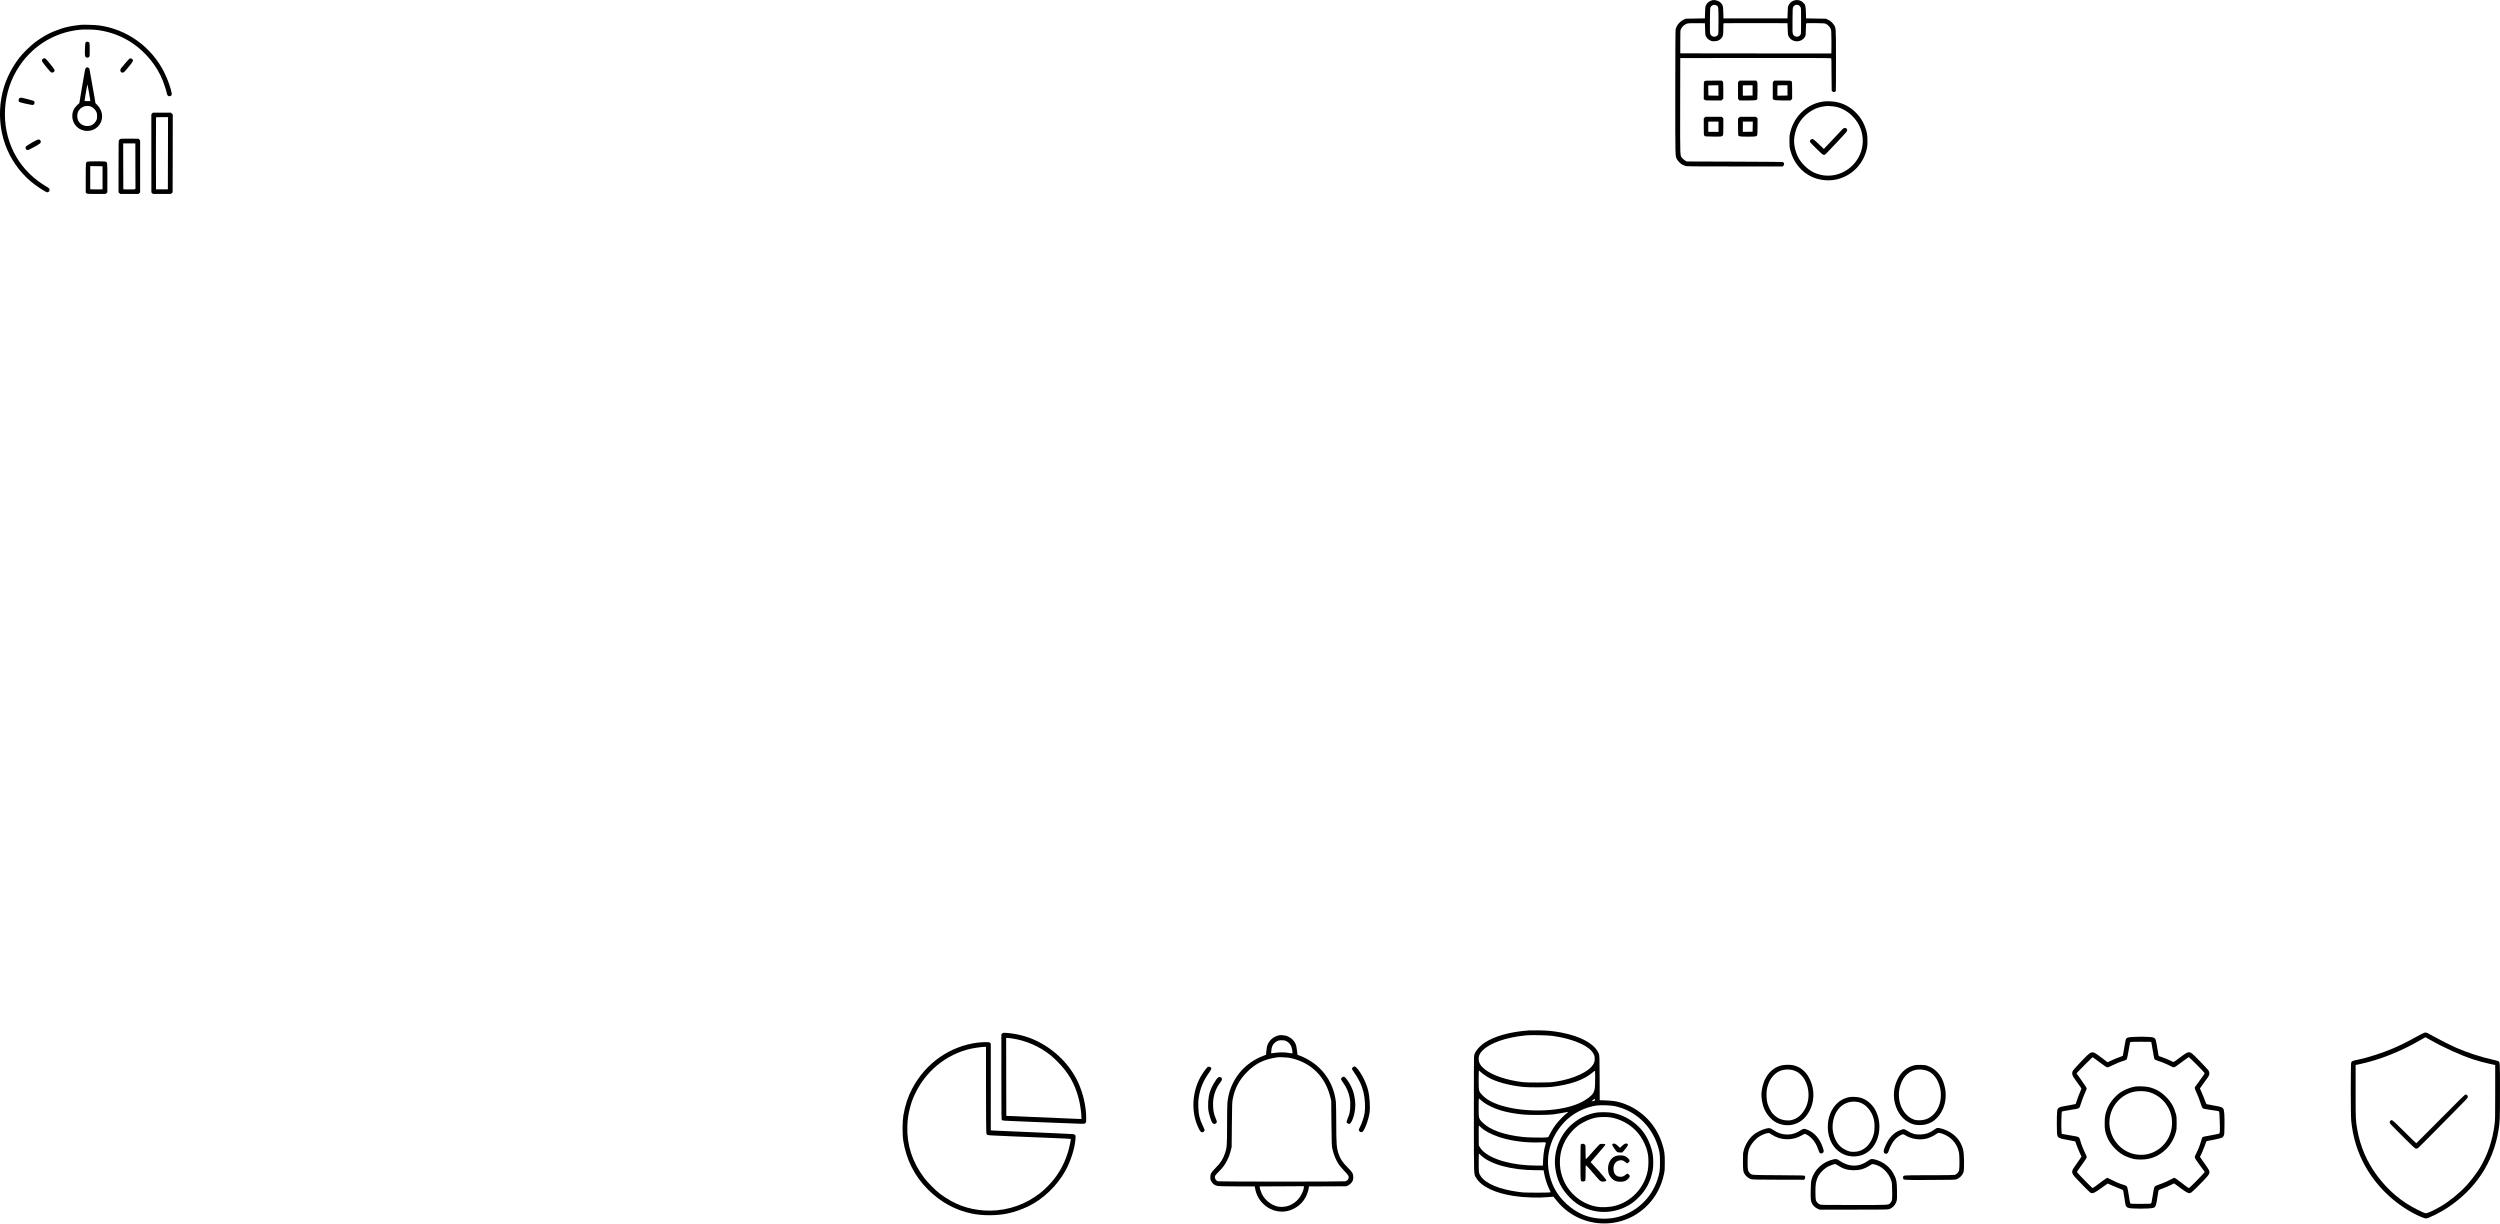
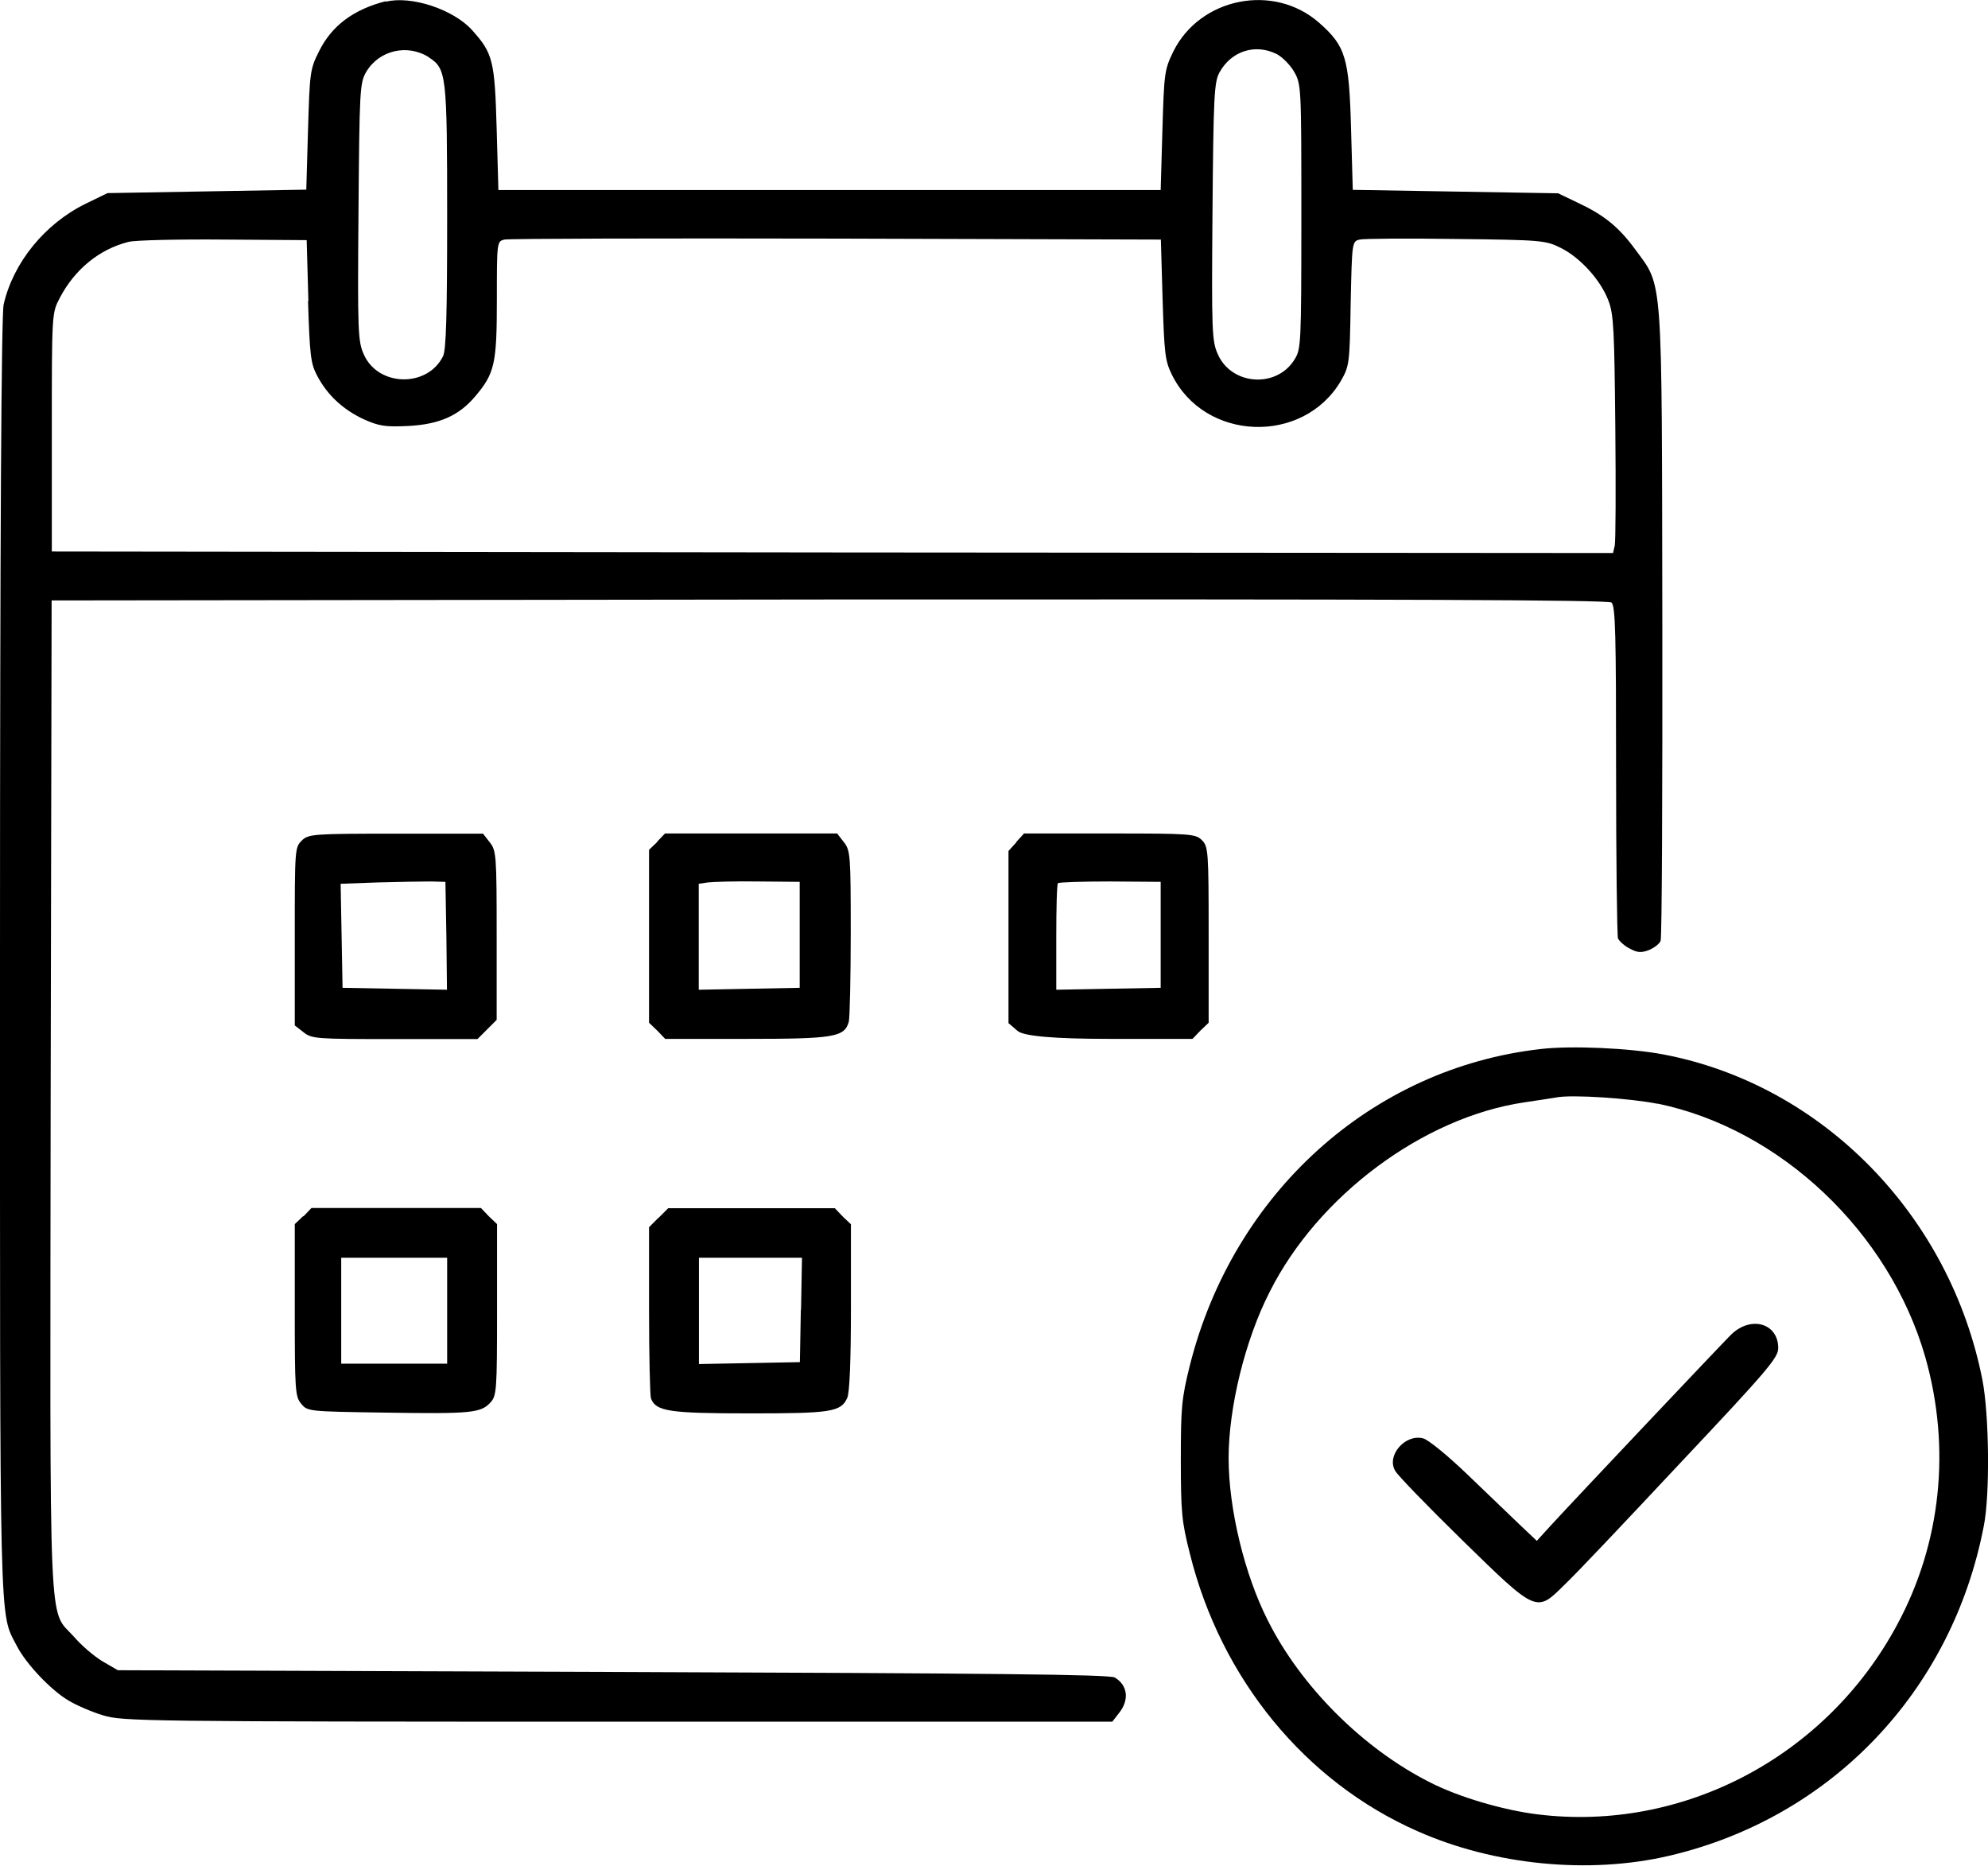
- <svg xmlns="http://www.w3.org/2000/svg" id="Vrstva_1" version="1.1" viewBox="0 0 1347.42 659.41">
-   <g>
-     <path d="M43.71,13.37c-4.45.47-7.56,1.05-10.44,1.98-5.57,1.81-9.68,3.93-14.48,7.52-2.38,1.78-6.52,5.87-8.3,8.16-5.11,6.64-8.42,13.99-9.75,21.74-3,17.39,3.09,34.4,16.22,45.34,2.73,2.26,7.78,5.56,8.56,5.56.16,0,.48-.17.74-.36.4-.31.47-.48.41-1.09-.05-.69-.09-.72-1.35-1.47-6.97-4.05-12.47-9.42-16.37-15.94-8.38-14.04-8.42-32.3-.09-46.65,7.37-12.7,20.01-20.82,34.4-22.15,2.59-.24,7.66-.1,10.06.28,6.71,1.05,12.59,3.31,18.06,6.99,7.19,4.83,13.2,12.22,16.37,20.19.83,2.12,1.95,5.66,2.19,6.95.22,1.31,1.29,1.86,2.21,1.14.45-.35.48-.47.4-1.17-.29-2.33-2.04-7.33-3.92-11.15-6.83-13.89-20.19-23.55-35.37-25.55-1.92-.24-8.18-.45-9.58-.31Z" />
-     <path d="M46.27,22.74c-.31.31-.36.62-.48,3.42-.12,3.36-.05,4.19.45,4.64.47.41,1.29.38,1.76-.09.36-.36.38-.5.36-3.69,0-1.83-.05-3.52-.12-3.76-.21-.79-1.35-1.09-1.97-.52Z" />
-     <path d="M23.3,31.56c-.48.21-.79.88-.66,1.41.09.36,2.97,4.04,4.35,5.52.72.79,1.41.88,2.05.22.78-.76.66-1-2.38-4.71-2.21-2.69-2.4-2.83-3.36-2.45Z" />
-     <path d="M69.63,31.73c-.43.35-3.5,3.88-4.38,5.07-.78,1.02-.31,2.35.79,2.35.66,0,.85-.17,3.14-2.93,2.61-3.09,2.86-3.66,2.09-4.38-.53-.47-1.14-.5-1.64-.1Z" />
-     <path d="M46.32,36.6c-.43.38-.53.88-2,9.7l-1.57,9.3-1.16,1.07c-1.79,1.67-2.62,3.54-2.62,5.95.02,4.49,3.54,7.94,8.13,7.94,4.43-.02,7.92-3.47,7.92-7.85,0-2.21-.95-4.45-2.55-6.06l-1.02-1.02-.55-3.36c-.74-4.43-2.59-14.84-2.71-15.23-.09-.28-.9-.81-1.26-.81-.09,0-.36.17-.6.38ZM47.96,49.86c.38,2.23.71,4.18.72,4.37.03.29-.09.31-1.52.29-.85-.02-1.57-.07-1.6-.09-.05-.05,1.31-8.14,1.45-8.54.03-.14.12-.21.17-.16s.4,1.92.78,4.12ZM48.85,57.37c1.1.38,2.42,1.59,3,2.79.41.85.48,1.19.48,2.45s-.07,1.59-.48,2.38c-1.09,2.07-2.83,3.05-5.14,2.93-2.1-.12-3.85-1.29-4.66-3.14-.53-1.19-.55-3.28-.03-4.43,1.17-2.61,4.14-3.9,6.83-2.98Z" />
-     <path d="M10.67,52.83c-.79.4-.91,1.79-.17,2.19.48.26,6.28,1.55,6.95,1.55.35,0,.71-.12.86-.31.4-.43.38-1.47-.02-1.83-.24-.21-6.64-1.85-7.14-1.83-.03,0-.24.1-.48.22Z" />
-     <path d="M82.01,61.15l-.43.41-.02,4.02c0,4.07,0,6.19.02,26.67v11.44l.43.41.41.43h9.66l.48-.41.48-.41.05-21,.03-20.98-.5-.52-.5-.5h-9.71l-.41.43ZM90.52,82.58l-.05,19.46h-6.38l-.05-19.24c-.02-10.58,0-19.34.05-19.46.05-.16.88-.21,3.28-.21h3.19l-.03,19.44Z" />
-     <path d="M64.93,74.85c-.19.09-.5.33-.69.53-.33.38-.35.64-.35,14.35v13.97l.48.41.48.41h9.83l.41-.43.43-.41v-27.95l-.41-.48-.41-.48-4.73-.03c-2.59-.02-4.87.03-5.06.1ZM72.97,88.87c.02,6.38.03,11.9.05,12.27.03.35-.05.72-.16.81-.14.12-1.4.16-3.3.14l-3.09-.05-.05-12.39-.03-12.37h6.56l.02,11.59Z" />
-     <path d="M17.23,76.86c-1.57.9-2.98,1.79-3.14,1.98-.69.81-.14,2.05.9,2.05.52,0,5.95-2.97,6.59-3.59.5-.5.55-1.12.14-1.64-.64-.81-1.26-.66-4.49,1.19Z" />
-     <path d="M46.99,87.15c-.78.45-.76.36-.78,8.71v7.97l.45.35c.45.35.67.36,5.35.36h4.88l.48-.41.48-.41.02-7.66c.02-8.26-.02-8.61-.88-8.94-.66-.24-9.56-.22-10.01.03ZM55.27,95.83v6.21l-2.93.05c-1.6.02-3.11,0-3.31-.05l-.4-.09v-12.42l3.33.03,3.31.05v6.21Z" />
-   </g>
-   <g>
-     <path d="M923.03.08c-1.69.43-2.83,1.28-3.49,2.62-.47.93-.48,1.12-.57,4.09l-.09,3.11-5.18.09-5.18.09-1.17.57c-2.1,1.04-3.74,3.05-4.24,5.23-.12.5-.19,12.2-.19,33.97,0,35.87-.05,34.11.88,35.92.48.93,1.78,2.31,2.71,2.85.4.24,1.21.59,1.78.76,1,.31,2.07.33,26.81.33h25.78l.35-.45c.55-.69.45-1.45-.22-1.85-.28-.16-6.28-.22-26.16-.29l-25.79-.09-.81-.47c-.43-.26-1.1-.83-1.48-1.28-1.35-1.5-1.24.62-1.21-28.19l.05-25.79,40.53-.05c29.81-.02,40.58.02,40.75.16.21.16.24,1.76.24,8.7,0,4.69.05,8.64.1,8.8.07.14.35.4.62.53.41.22.6.22,1,.07.28-.12.55-.33.6-.48.07-.17.1-7.63.09-16.58-.03-18.44.05-17.44-1.43-19.46-.86-1.17-1.64-1.79-3.02-2.43l-.98-.47-5.35-.09-5.35-.09-.09-3.19c-.1-3.69-.28-4.3-1.67-5.52-2.36-2.07-6.19-1.31-7.59,1.5-.47.97-.48,1.14-.57,4.11l-.09,3.11h-34.51l-.09-3.19c-.1-3.54-.19-3.93-1.28-5.14-.98-1.09-3.19-1.81-4.5-1.48ZM925.27,3.01c.91.6.95.85.95,8.3,0,5.11-.05,6.97-.22,7.28-.83,1.64-3.38,1.57-4.12-.1-.31-.69-.33-1.16-.28-7.42.05-6.37.07-6.73.4-7.3.67-1.14,2.16-1.48,3.28-.76ZM969.42,2.82c.31.16.72.57.93.93.38.66.38.81.38,7.54s-.02,6.9-.35,7.45c-.93,1.52-3.28,1.36-4-.26-.31-.69-.33-1.16-.28-7.42.05-6.06.09-6.75.36-7.26.6-1.1,1.83-1.52,2.95-.98ZM918.97,15.68c.09,2.85.14,3.28.47,3.9.53,1.02,1.36,1.78,2.43,2.28.81.36,1.12.41,2.35.35,1.6-.09,2.61-.53,3.47-1.55,1-1.19,1.12-1.67,1.12-5,0-3.04,0-3.07.4-3.16.21-.05,7.99-.07,17.29-.05l16.91.05.09,3.11c.09,2.79.12,3.19.48,3.92,1.71,3.49,6.83,3.67,8.8.35.45-.79.47-.88.52-4.05.07-3.21.07-3.23.47-3.33.22-.05,2.48-.07,5.04-.03,4.43.05,4.66.07,5.45.47,1,.5,2.07,1.67,2.47,2.74.28.71.31,1.57.36,6.59.03,3.17.02,5.95-.03,6.18l-.09.38-40.68-.03-40.67-.05v-6.21c0-6.19,0-6.21.41-6.99.78-1.5,2.07-2.55,3.59-2.93.36-.09,2.61-.14,4.97-.12l4.31.03.09,3.19Z" />
-     <path d="M918.66,43.8c-.38.35-.38.45-.38,5v4.64l.45.35c.43.35.67.36,4.76.36h4.31l.5-.5.5-.5v-4.4c0-4.18-.02-4.42-.36-4.85l-.35-.45h-4.54c-4.31,0-4.54.02-4.9.35ZM926.18,48.77l.03,2.81-2.71-.05-2.73-.05-.05-2.71-.05-2.71,1.95-.07c1.07-.03,2.29-.05,2.73-.05l.78.02.05,2.81Z" />
-     <path d="M937.17,43.88l-.43.41v9.01l.43.41.41.43h4.24c4.57,0,5.11-.09,5.33-.9.05-.22.1-2.31.1-4.64,0-4.04-.02-4.28-.36-4.71l-.35-.45h-8.97l-.41.43ZM944.59,48.72v2.76l-2.62.05-2.64.05v-5.52l.48-.07c.26-.03,1.43-.07,2.62-.05l2.16.02v2.76Z" />
-     <path d="M955.88,43.9l-.41.45v8.97l.48.41q.48.41,4.8.41h4.31l.41-.43.43-.41v-4.59c0-4.35-.02-4.59-.35-4.92s-.57-.35-4.8-.35h-4.47l-.41.45ZM963.4,48.72v2.76l-2.71.05-2.73.05v-2.74c0-1.5.03-2.78.09-2.81.03-.05,1.26-.09,2.71-.09l2.64.02v2.76Z" />
-     <path d="M983.19,54.67c-8.8,1-16.01,7.51-18.27,16.48-.43,1.73-.47,2.19-.47,4.92s.05,3.23.47,4.88c1.62,6.54,6.02,11.89,11.85,14.46,4,1.78,8.95,2.26,13.11,1.29,8.45-1.97,14.75-8.56,16.41-17.18.33-1.64.28-5.81-.07-7.61-1.69-8.59-8.35-15.39-16.63-16.96-1.74-.33-4.8-.47-6.4-.28ZM989.28,57.51c6.4,1.31,12.09,6.69,13.96,13.2,1.35,4.74.83,9.71-1.47,13.96-3.69,6.87-11.16,10.8-18.72,9.87-1.81-.22-4.14-.91-5.62-1.67-3.49-1.76-6.73-5-8.45-8.44-1.21-2.38-2.04-5.81-2.04-8.45s.86-6.16,2.14-8.66c2.52-5.02,8.01-9.09,13.25-9.87.69-.1,1.45-.22,1.69-.26.81-.16,3.88.05,5.26.33Z" />
-     <path d="M993.13,69.54c-.57.57-8.09,8.52-9.42,9.97l-.71.78-.91-.86c-.5-.48-1.73-1.66-2.73-2.62s-2.04-1.81-2.29-1.86c-.93-.24-1.92.9-1.45,1.69.1.21,1.69,1.85,3.5,3.62,3.9,3.81,3.85,3.78,5.33,2.31.52-.48,3.23-3.35,6.02-6.33,4.55-4.83,5.11-5.49,5.11-5.99,0-1.29-1.41-1.71-2.45-.71Z" />
-     <path d="M918.71,63.38l-.43.41v4.47c0,4.16.02,4.52.33,4.88.33.41.36.41,4.37.47,4.47.07,4.99.02,5.49-.52.33-.36.35-.62.35-4.83v-4.47l-.43-.41-.41-.43h-8.83l-.41.43ZM926.22,68.3v2.76h-5.52v-5.52h5.52v2.76Z" />
-     <path d="M937.24,63.45l-.5.5v4.31c0,2.38.05,4.45.1,4.61.26.67.91.78,5.14.78s4.76-.07,5.09-.81c.12-.26.19-1.93.19-4.73v-4.31l-.43-.41-.41-.43h-8.68l-.5.5ZM944.65,68.25l-.05,2.73-2.62.05-2.64.05v-5.54h5.37l-.05,2.71Z" />
-   </g>
-   <g>
-     <path d="M823.96,555.36c-10.27.79-18.36,3.04-23.71,6.57-2.86,1.9-5.12,4.59-5.71,6.76-.16.59-.19,8.49-.17,31.95.02,34.76-.09,31.95,1.24,34.21,2.74,4.66,10.14,8.21,20.32,9.75,5.64.85,13.08,1.1,18.37.62,1.52-.14,2.81-.26,2.88-.26s.6.64,1.21,1.41c12.22,16.1,35.89,17.49,49.83,2.97,4.43-4.62,7.33-10.27,8.68-16.89.33-1.67.38-2.42.38-6.12-.02-4.55-.19-5.83-1.24-9.32-2.83-9.42-9.26-16.91-17.99-21.03-4.14-1.93-7.66-2.76-12.54-2.9l-3.31-.1-.05-12.01c-.05-11.87-.07-12.03-.43-12.99-1.98-5.21-9.66-9.52-20.53-11.53-4.09-.76-7.26-1.05-11.87-1.12-2.47-.02-4.87-.02-5.35.02ZM836.12,558.25c6.45.81,12.09,2.38,16.74,4.66,3,1.48,5.14,3.33,6.09,5.26.48.98.55,1.31.55,2.52,0,1.14-.09,1.55-.47,2.38-2.05,4.38-10.75,8.49-21.19,10.01-2.17.31-3.35.36-8.97.36-4.31.02-7.07-.05-8.28-.21-8.64-1.07-16.32-3.67-20.39-6.95-2.24-1.79-3.24-3.52-3.24-5.59,0-1.67.5-2.81,1.88-4.28,3.99-4.24,12.89-7.38,23.83-8.4,2.45-.22,10.92-.07,13.46.24ZM797.66,577.44c.59.64,2.9,2.35,4.09,3.05,4.33,2.54,11.46,4.52,19.19,5.33,2.9.31,12.35.29,15.1,0,10.18-1.16,17.62-3.74,22.29-7.76.67-.6,1.28-1.02,1.33-.93.14.22.09,7.21-.07,8.94-.21,2.38-1.07,3.81-3.28,5.49-4.37,3.33-10.37,5.42-18.27,6.4-7.33.9-15.79.66-22.71-.62-7.99-1.48-13.41-3.85-16.53-7.23-1.81-1.95-1.85-2.12-1.85-8.11,0-2.76.07-5,.14-5,.09,0,.33.21.57.45ZM798.16,592.93c1.26,1.16,2.69,2.1,5,3.28,4.55,2.33,10.54,3.81,18.17,4.52,3.33.31,13.11.24,15.82-.1,1.5-.19,6.85-1.12,7.56-1.31.6-.17.45.17-.36.76-1.04.74-3.93,3.66-5.18,5.21-1.4,1.74-2.79,3.88-3.83,5.9l-.86,1.67-.78.14c-1.52.24-9.96.12-12.77-.19-10.42-1.14-17.79-3.76-21.84-7.78-2.12-2.09-2.14-2.19-2.14-8.2,0-2.66.05-4.83.1-4.83.07,0,.55.41,1.1.93ZM859.59,592.67c0,.6-.07.66-1.05.81l-.76.1.78-.71c.43-.38.83-.69.91-.71.07,0,.12.22.12.5ZM870.2,596.14c10.87,2.29,19.58,10.2,23.12,20.95,1.21,3.64,1.38,4.88,1.36,9.42,0,4.4-.22,5.83-1.45,9.52-3.16,9.49-10.89,16.91-20.53,19.69-5.54,1.6-12.13,1.48-17.53-.31-7.87-2.61-15.01-9.2-18.27-16.8-5-11.73-2.69-24.33,6.21-33.8,4.45-4.74,11.27-8.21,17.6-8.99,2.28-.28,7.47-.1,9.49.33ZM797.99,607.44c1.88,1.92,5.75,3.99,10.09,5.42,6.4,2.1,14.18,3.12,21.7,2.86,3.9-.12,3.62-.28,3.05,1.62-.59,1.97-1.04,5.14-1.16,8.07l-.1,2.81h-3.23c-12.82,0-24.36-3.16-29.26-8.02-.59-.57-1.28-1.47-1.55-1.98l-.5-.95-.05-5.31c-.03-2.92.02-5.3.09-5.3.09,0,.5.35.91.78ZM798.1,622.63c5.12,4.93,16.41,8.01,29.68,8.07l4.18.03.28,1.64c.53,3.02,1.67,6.42,3.05,9.18l.5,1-.47.12c-.28.09-3.5.14-7.21.14-5.99,0-7.06-.05-9.63-.4-10.32-1.38-17.65-4.42-20.41-8.49-1.04-1.52-1.1-1.98-1.1-7.37,0-2.69.03-4.88.07-4.88s.52.43,1.07.95Z" />
-     <path d="M860.71,599.61c-2.31.29-5.62,1.36-8.01,2.57-1.76.88-4.54,2.85-6.11,4.31-6.23,5.83-9.44,14.72-8.33,23.05.85,6.47,3.23,11.28,7.87,15.96,1.43,1.45,2.69,2.54,3.78,3.24,7.83,5.18,17.49,5.88,25.9,1.9,2.9-1.38,4.99-2.88,7.33-5.23,4.26-4.3,6.64-8.95,7.69-15.11.33-1.9.29-6.11-.09-8.28-.55-3.19-1.85-6.75-3.52-9.61-3.88-6.64-11.16-11.58-18.84-12.73-1.79-.28-5.75-.31-7.68-.07ZM868.28,602.27c4.12.72,8.42,2.76,11.8,5.61,4.11,3.47,7.28,9.13,8.16,14.58.31,1.98.28,6.02-.1,8.11-1.59,9.06-8.3,16.6-17.08,19.17-3.33.98-7.94,1.19-11.18.5-8.23-1.73-15.17-7.95-17.87-16.05-.91-2.76-1.28-4.97-1.28-7.94-.02-6.45,2.52-12.53,7.21-17.27,2.1-2.14,3.67-3.24,6.56-4.64,2.17-1.05,3.5-1.52,5.69-1.98,1.98-.41,5.97-.45,8.09-.09Z" />
-     <path d="M852.51,616.52c-.22.1-.48.26-.55.38s-.14,4.43-.14,9.61c0,10.3-.03,10.02,1,10.27.53.1,1.41-.16,1.62-.48.07-.12.14-2.02.14-4.23,0-3.16.05-4,.22-4,.12,0,1.28,1.22,2.57,2.71,5.19,6.02,5.06,5.88,5.92,6,1.16.19,2.4-.09,2.47-.53.05-.38-2.67-3.66-6.4-7.69l-2.04-2.21.48-.59c.26-.31,1.92-2.23,3.67-4.24,3.64-4.18,3.97-4.62,3.61-4.85-.28-.17-2.4-.21-2.79-.05-.16.05-1.88,1.92-3.85,4.14s-3.64,4.04-3.73,4.04c-.07,0-.14-1.69-.14-3.76,0-3.69,0-3.78-.38-4.12-.5-.45-1.14-.59-1.69-.38Z" />
-     <path d="M869.21,616.52c-.48.28-.36.69.6,2.09,1.76,2.54,1.66,2.45,3.14,2.52l1.31.07.81-.85c.45-.47,1.19-1.4,1.66-2.09.83-1.21.85-1.24.53-1.59-.66-.72-1.74-.38-3.11,1.02-.47.48-.93.88-1.04.88s-.57-.4-1.04-.88c-1.26-1.29-2.1-1.64-2.88-1.17Z" />
-     <path d="M870.83,623.04c-2.69.93-4.37,3.97-4.12,7.51.12,2.05.64,3.23,1.92,4.52,1.36,1.36,2.52,1.83,4.59,1.85,2.02.03,3.09-.35,4.26-1.54,1.09-1.07,1.17-1.57.41-2.33-.28-.28-.62-.5-.78-.5-.14,0-.6.31-1.04.67-.98.85-1.76,1.1-3.05,1.02-1.97-.14-3.23-1.59-3.38-3.88-.21-2.76,1.19-4.73,3.55-5,1.09-.12,1.92.17,2.88,1,.43.36.85.67.91.67.29,0,1.09-.74,1.24-1.17.14-.35.09-.53-.21-.97-.5-.72-1.66-1.59-2.57-1.92-1.04-.36-3.47-.33-4.62.07Z" />
-   </g>
-   <g>
-     <path d="M1302.47,558.72c-4.47,2.5-8.54,4.54-12.51,6.25-5.88,2.52-13.75,5.06-19.15,6.18-2.67.53-3.19.74-3.57,1.4-.33.57-.33,28.42,0,31.61.88,8.71,3.3,16.63,7.23,23.81,6.02,11.01,15.44,20.24,26.67,26.14,2.45,1.29,5.62,2.61,6.33,2.61,1.35,0,7.78-3.21,11.8-5.88,15.04-10.02,24.38-24.14,27.28-41.25.81-4.87.86-6.02.86-21.62s.02-15.55-.93-16.05c-.26-.12-1.73-.52-3.26-.86-6.12-1.36-13.65-3.83-19.36-6.33-3.02-1.33-9.11-4.4-12.22-6.16-1.54-.88-3.05-1.69-3.38-1.83-1.19-.5-1.52-.38-5.8,2ZM1309.86,560.5c7.18,4.11,16.55,8.33,23.24,10.51,3.04.98,5.83,1.73,9.14,2.45l2.59.55v14.65c0,13.13-.03,14.91-.31,17.15-1.12,8.89-3.71,16.55-7.97,23.65-1.55,2.57-4.87,6.94-7.11,9.39-3.85,4.18-9.35,8.66-14.03,11.39-4.04,2.36-7.3,3.8-8.25,3.64-.35-.05-2.17-.86-4.07-1.81-8.71-4.31-15.86-10.32-21.89-18.43-5.54-7.4-9.14-15.82-10.71-24.9-.88-5.14-.88-5.23-.88-20.43v-14.3l2.62-.57c10.32-2.21,22.05-6.88,32.14-12.8,1.47-.86,2.74-1.57,2.81-1.57.09-.02,1.29.64,2.67,1.43Z" />
-     <path d="M1315.43,603.04c-7.14,7.21-13.04,13.11-13.1,13.11-.16,0-3.21-2.97-8.59-8.3-4.43-4.38-4.66-4.54-5.42-3.78-.21.21-.35.57-.35.91,0,.5.57,1.12,6.18,6.69,7.52,7.47,7.44,7.4,8.28,7.4.62.02.85-.19,5.87-5.3,2.88-2.93,8.06-8.14,11.49-11.61,10.21-10.32,10.28-10.39,10.28-11.01,0-.69-.53-1.24-1.17-1.24-.41,0-2.38,1.9-13.47,13.11Z" />
-   </g>
-   <g>
-     <path d="M1149.87,558.88c-3.23.12-3.83.38-4.24,1.76-.09.31-.43,2.19-.76,4.19-.33,1.98-.64,3.78-.69,3.99-.05.28-.45.47-1.73.9-.91.31-2.76,1.05-4.11,1.67l-2.43,1.12-3-2.28c-1.64-1.24-3.35-2.45-3.78-2.67-1.5-.76-2.42-.47-4.31,1.36-2.5,2.4-7.32,7.63-7.66,8.26-.47.93-.41,1.97.16,3,.26.47,1.4,2.09,2.5,3.61,1.1,1.5,2.02,2.81,2.02,2.93,0,.1-.38,1.05-.85,2.09-.47,1.05-1.14,2.83-1.5,3.97-.35,1.14-.69,2.14-.76,2.21s-1.71.41-3.64.74c-4.38.74-5.12.95-5.75,1.6-.45.47-.52.69-.64,2.04-.19,2.12-.17,10.4.02,11.87.26,2.04.78,2.29,6.4,3.28,1.81.31,3.31.6,3.36.66s.4.98.76,2.09c.38,1.09,1.12,2.92,1.66,4.05l.97,2.05-1.26,1.85c-.71,1-1.81,2.61-2.47,3.55-1.93,2.81-1.85,3.43,1.04,6.54,2.69,2.93,7.04,7.26,7.52,7.52,1.19.62,2.31.12,6.33-2.85,1.55-1.16,2.86-2.09,2.95-2.09.07,0,1,.41,2.09.93,1.09.5,2.86,1.24,3.95,1.64,1.09.41,2.07.83,2.19.93.1.12.43,1.9.74,3.99.29,2.07.62,3.97.71,4.23.22.59.64,1.02,1.26,1.35,1.16.6,11.49.64,13.6.05,1.35-.38,1.59-1.04,2.4-6.71.19-1.38.43-2.64.52-2.79s1-.59,2.09-.95c1.07-.36,2.92-1.14,4.07-1.71l2.14-1.05.88.62c.5.35,1.86,1.35,3.05,2.24,2.21,1.64,3.57,2.42,4.28,2.42.22,0,.67-.12.98-.28.6-.28,6.71-6.37,8.52-8.49,2.07-2.45,2.04-2.64-1.5-7.59l-2.24-3.16.91-1.93c.5-1.07,1.24-2.9,1.66-4.09.4-1.19.79-2.24.88-2.36.09-.1.71-.29,1.4-.4,2.78-.45,6.78-1.4,7.19-1.69.24-.17.59-.62.78-1,.31-.62.35-1.09.4-5.42.07-5.4-.12-8.18-.6-9.01-.53-.91-1.14-1.14-4.99-1.78-1.98-.35-3.76-.67-3.95-.76-.26-.1-.59-.78-1.19-2.45-.45-1.28-1.21-3.12-1.67-4.11s-.85-1.85-.85-1.92.95-1.4,2.1-2.95c2.45-3.31,2.67-3.66,2.92-4.52.21-.79,0-1.71-.62-2.54-.24-.31-2.23-2.45-4.43-4.71-4.07-4.21-4.78-4.78-5.92-4.78-.85,0-1.76.53-4.66,2.71-3.97,2.97-3.43,2.74-4.76,2.04-1.29-.69-4.61-2.04-5.94-2.43-1.02-.29-.97-.17-1.29-2.4-.5-3.43-1.12-6.52-1.4-6.99-.55-.9-1.19-1.09-4.04-1.22-2.86-.14-3.97-.14-7.76.02ZM1159.51,561.76c.1.4.9,4.99,1.22,7.09.12.9.36,1.79.5,2.02.21.31.74.55,2.04.95,2.04.64,4.85,1.81,6.63,2.78.67.36,1.47.67,1.74.67.4,0,1.35-.64,4.16-2.76,2.02-1.52,3.76-2.76,3.9-2.76.24,0,7.82,7.61,8.3,8.33.35.53.47.33-2.42,4.26-2.74,3.73-2.67,3.62-2.67,4.16,0,.24.47,1.41,1.02,2.59.57,1.17,1.4,3.26,1.83,4.64,1.02,3.11,1.22,3.55,1.79,3.78.24.1,1.54.35,2.86.53,4.02.57,5.47.83,5.66,1.02s.5,9.71.35,10.92c-.05.45-.19.9-.29.98s-1.74.43-3.64.78c-5.02.88-5.24.93-5.54,1.4-.14.21-.45,1.12-.69,2-.52,1.95-1.38,4.16-2.5,6.4-.47.93-.85,1.85-.85,2.04,0,.6.59,1.57,2.55,4.18,1.04,1.36,2.09,2.81,2.35,3.21l.45.71-.47.57c-1.22,1.48-7.73,8.07-7.97,8.07-.38,0-1.47-.78-4.74-3.36-1.52-1.19-2.92-2.16-3.11-2.16-.21,0-.79.24-1.31.52-2.19,1.22-4.54,2.26-6.56,2.93-1.19.4-2.33.88-2.54,1.07-.52.48-.67,1-1.17,4.19-.69,4.4-.79,4.9-1.09,5.12-.19.17-1.52.22-5.59.22-4.8,0-5.37-.03-5.56-.29-.12-.16-.47-2.02-.76-4.12-.33-2.21-.71-4.14-.88-4.57-.36-.79-.43-.83-3.38-1.73-.85-.26-2.85-1.14-4.43-1.93l-2.88-1.43-.57.28c-.31.14-2.04,1.4-3.83,2.76-1.79,1.38-3.38,2.5-3.54,2.5-.17,0-2-1.76-4.09-3.93-5-5.19-4.52-4.52-3.99-5.42.24-.41,1.36-2,2.5-3.55,1.14-1.54,2.17-3.07,2.28-3.4.19-.57.14-.72-.91-2.88s-2-4.68-2.62-6.9c-.4-1.47-.57-1.55-4.52-2.19-1.88-.29-3.85-.64-4.37-.76l-.95-.21-.14-1.64c-.21-2.47-.02-10.2.26-10.37.12-.07.72-.22,1.35-.31,6.73-1.09,7.32-1.21,7.75-1.54.48-.36.52-.45,1.54-3.67.38-1.21,1.17-3.19,1.74-4.43,1.05-2.26,1.05-2.28.79-2.9-.14-.33-1.38-2.21-2.78-4.14l-2.52-3.54.6-.72c.64-.78,7.82-7.94,8.02-8.02.07-.02,1.78,1.21,3.8,2.73,2.83,2.12,3.8,2.76,4.18,2.76.29,0,1.43-.47,2.57-1.02,2.24-1.14,4.43-2.04,6.37-2.59.85-.26,1.33-.5,1.5-.78.16-.22.5-1.74.78-3.4.71-4.09,1.02-5.68,1.14-5.87.05-.09,2.5-.16,5.68-.16,5.18,0,5.59.02,5.68.29Z" />
-     <path d="M1150.75,585.62c-2.43.4-5.49,1.57-7.69,3-2.92,1.9-6.06,5.69-7.25,8.75-1.21,3.11-1.43,4.4-1.45,7.92-.02,3.5.19,4.66,1.29,7.45,1.48,3.74,4.97,7.66,8.71,9.8,1.52.86,4.62,1.97,6.28,2.23.62.1,2.09.19,3.24.19,5.33,0,9.85-1.88,13.63-5.68,2.42-2.42,4.23-5.54,5.16-8.92.45-1.6.48-1.93.48-5.07s-.05-3.54-.4-4.83c-1.05-3.9-2.52-6.45-5.3-9.25-2.69-2.71-5.43-4.3-9.06-5.24-1.66-.43-5.87-.62-7.66-.35ZM1157.98,588.53c3.54.93,6.97,3.24,9.13,6.12,2.43,3.26,3.54,6.56,3.55,10.49.02,7.11-4.09,13.37-10.52,16.06-2.17.9-3.86,1.22-6.3,1.22-7.71-.02-14.44-5.4-16.41-13.16-1.92-7.49,1.45-15.32,8.23-19.15,1.45-.81,2.98-1.38,4.73-1.74,2.09-.45,5.59-.38,7.59.16Z" />
-   </g>
-   <g>
-     <path d="M540.16,557.03l-.45.45v22.96c0,21.81.02,22.96.31,23.26.28.28,1.07.35,7.8.6,4.12.17,10.02.41,13.11.55,6.5.29,19.29.78,21.88.83,1.76.03,1.79.03,2.21-.45.4-.47.41-.6.41-2.67,0-6.11-1.66-13.34-4.38-19.24-4.61-9.9-13.23-18.27-23.6-22.91-4.57-2.04-9.99-3.36-15.1-3.71-1.73-.12-1.76-.1-2.19.33ZM545.25,559.65c7.76,1.16,14.77,4.21,21.03,9.13.71.55,2.42,2.16,3.8,3.54,5.73,5.75,9.16,11.68,11.21,19.43.72,2.71,1.38,6.73,1.5,9.21l.1,2.14-3.09-.1c-2.95-.12-11.82-.5-25.09-1.07-3.36-.16-7.52-.33-9.23-.4l-3.11-.12-.05-21.01-.03-21h.64c.36,0,1.4.12,2.31.26Z" />
-     <path d="M527.05,561.91c-15.15,1.95-28.12,11.02-35.39,24.81-2.33,4.38-3.8,8.87-4.78,14.51-.52,3.04-.57,10.27-.09,13.37,1.64,10.42,6.09,19.29,13.32,26.48,6.94,6.9,14.72,11.16,23.81,13.03,5.52,1.14,12.91,1.14,18.67.02,3.5-.67,7.92-2.17,11.47-3.88,8.07-3.88,15.58-11.04,20.13-19.2,2.9-5.18,5.14-12.3,5.47-17.3.1-1.55.09-1.71-.24-2.04-.21-.21-.62-.4-.93-.45s-4.42-.26-9.11-.45-10.87-.47-13.72-.6-8.25-.36-11.99-.52c-3.74-.14-7.45-.31-8.23-.36l-1.43-.1v-46.74l-.43-.41c-.4-.41-.5-.43-2.54-.41-1.17.02-2.97.14-4,.26ZM531.43,587.12c0,13.34.07,23.21.17,23.6.09.38.28.78.43.88.4.29,1.38.36,13.37.85,5.83.24,13.44.55,16.91.69,10.99.45,14.75.62,14.82.71.16.14-.88,4.97-1.47,6.92-2.23,7.33-5.73,13.28-10.94,18.53-2.59,2.61-4.12,3.86-7.28,5.97-7.8,5.21-17.46,7.76-26.95,7.14-8.85-.59-16.32-3.38-23.71-8.9-2.5-1.85-6.83-6.21-8.76-8.8-6.37-8.52-9.32-17.67-8.99-27.78.12-3.55.47-6.07,1.33-9.49.81-3.28,1.59-5.37,3.19-8.63,6.37-13.01,18.94-22.24,32.87-24.14,2.76-.38,2.9-.4,4.02-.43l.98-.02v22.89Z" />
-   </g>
-   <g>
-     <path d="M689.64,557.94c-3.45.66-6.02,3.02-6.81,6.25-.12.53-.28,1.73-.35,2.64l-.12,1.67-1.05.38c-6.07,2.21-11.42,6.33-14.82,11.47-2.86,4.31-4.47,8.89-4.97,14.15-.09,1.05-.17,6.3-.17,11.8,0,10.9-.09,12.22-1.04,15.06-1.1,3.31-2.36,5.3-5.19,8.16-2.4,2.45-2.79,3.16-2.79,5-.02.91.09,1.38.36,1.92.85,1.64,2.02,2.52,3.74,2.79.59.1,5.06.17,10.44.19h9.4l.14.83c.64,3.62,2.07,6.35,4.62,8.76,4.42,4.18,10.52,5.19,15.94,2.61,4.59-2.17,7.59-6.26,8.45-11.53l.1-.64,10.04-.05,10.04-.05.9-.41c1.02-.45,2.14-1.57,2.57-2.55.17-.4.29-1.12.31-1.86,0-1.92-.48-2.76-3.04-5.31-2.71-2.69-3.95-4.57-4.93-7.45-1.04-3.05-1.21-5.38-1.22-17.34-.02-5.16-.1-9.89-.21-10.7-1.38-11.46-8.54-20.57-19.43-24.76l-1.24-.48-.1-.97c-.33-2.85-.59-4.16-1.02-5.06-.88-1.86-2.62-3.4-4.66-4.11-.98-.33-3.11-.55-3.9-.41ZM693.37,561.17c1.12.57,2.21,1.79,2.64,2.98.38,1,.74,3.35.55,3.55-.07.07-.38.05-.71-.03-.31-.09-1.57-.26-2.79-.38-2.12-.19-4.28-.1-7.19.33l-.76.1.09-1.45c.14-2.17.85-3.59,2.31-4.64,1.14-.81,2-1.04,3.61-.98,1.07.05,1.57.16,2.26.52ZM695.22,570.18c1.92.35,4.69,1.24,6.61,2.14,7.85,3.67,13.03,10.21,15.22,19.17l.43,1.81.12,12.08c.12,11.35.16,12.18.48,13.68.72,3.23,1.93,6.19,3.45,8.49.53.79,1.92,2.43,3.07,3.62,2.19,2.28,2.5,2.81,2.24,3.88-.17.71-.98,1.47-1.74,1.64-.91.21-67.58.22-68.48,0-1.28-.29-2.07-1.59-1.74-2.88.07-.29.88-1.24,2.07-2.4,2.07-2.04,3.23-3.61,4.35-5.85,1.04-2.05,1.59-3.54,2.07-5.59l.45-1.83.12-11.99c.1-11.42.14-12.08.5-13.97,1.1-5.69,3.52-10.23,7.69-14.41,4.68-4.69,9.18-6.87,16.39-7.92,1.02-.16,5.21.05,6.69.33ZM702.7,639.41c.29.19-.16,1.97-.91,3.62-1.5,3.28-3.95,5.59-7.21,6.81-1.81.67-4.42.83-6.14.4-3.47-.88-6.66-3.45-8.28-6.66-.52-1.04-1.21-3.17-1.21-3.78v-.36l11.7-.05c6.42-.02,11.71-.05,11.77-.07.05-.03.19.02.29.09Z" />
-     <path d="M729.14,575.25c-.62.64-.62.83.03,1.76,3.19,4.59,4.68,7.57,5.66,11.46.88,3.54,1.14,8.44.6,11.66-.35,2.07-1.43,5.35-2.43,7.26-.72,1.4-.76,1.52-.53,1.98.33.69,1.05,1,1.71.74,1.12-.47,3.4-6.38,3.95-10.27.45-3.17.07-8.95-.79-12.34-1.1-4.24-3.83-9.54-6.21-12.03-.83-.88-1.28-.93-1.98-.24Z" />
-     <path d="M650.7,575.23c-.52.5-1.86,2.29-2.69,3.59-5.61,8.68-6.38,20.53-1.92,29.43.78,1.55,1.24,2.04,1.93,2.04.47,0,1.24-.71,1.24-1.14,0-.17-.41-1.21-.93-2.29-1.85-3.93-2.35-6-2.47-10.28-.07-2.43-.03-3.52.21-4.99.79-5.07,2.43-9.04,5.52-13.37.71-1,1.29-1.98,1.29-2.21,0-.93-1.52-1.47-2.19-.78Z" />
-     <path d="M723.7,580.44c-.45.17-.93.83-.93,1.22,0,.16.47.93,1.05,1.73,1.92,2.64,3.12,5.45,3.69,8.66.24,1.31.28,2.26.21,4.31-.09,2.9-.33,3.99-1.4,6.57-.74,1.79-.72,2.23.17,2.64.91.45,1.38.1,2.19-1.54,1.33-2.71,2.04-6.99,1.69-10.37-.47-4.57-1.64-7.85-4.11-11.37-.91-1.31-1.64-2.05-2.02-2.02-.1,0-.36.07-.55.16Z" />
-     <path d="M656.57,580.7c-1.12.78-3.47,4.81-4.35,7.42-1.07,3.23-1.4,7.71-.81,11.08.28,1.52,1.24,4.59,1.76,5.61.52.98,1.41,1.26,2.21.64.6-.47.57-.98-.14-2.67-.97-2.28-1.33-4-1.43-6.71-.19-4.83,1.1-9.01,3.93-12.7.59-.78.83-1.26.85-1.66,0-1.04-1.16-1.6-2.02-1Z" />
-   </g>
-   <g>
-     <path d="M960.02,574.25c-5.81,1.52-9.73,6.78-10.58,14.18-.33,2.93.29,6.69,1.57,9.52,1.33,2.92,3.8,5.69,6.14,6.94,5.83,3.05,12.58,1.57,16.51-3.64,4.3-5.68,4.9-13.47,1.55-20.01-2.02-3.95-5.06-6.37-8.97-7.16-1.5-.31-4.76-.22-6.23.17ZM966.28,576.77c3.67.91,6.68,4.28,7.88,8.85,1.04,3.95.67,8.11-.98,11.44-1.74,3.47-4.05,5.59-7.13,6.5-1.09.33-1.52.38-3.02.29-2.85-.16-5.11-1.16-7.09-3.14-.97-.97-1.4-1.57-2.12-3.02-1.22-2.47-1.62-4-1.71-6.9-.1-2.64.16-4.3.98-6.61,1.28-3.49,3.86-6.21,6.87-7.21,1.97-.66,4.21-.74,6.31-.21Z" />
-     <path d="M1031.44,574.23c-4.66,1.26-7.78,4.4-9.66,9.73-1.4,3.97-1.38,8.42.07,12.47,1.78,4.97,5.28,8.44,9.75,9.64,1.66.45,4.69.41,6.42-.07,2.52-.71,3.92-1.5,5.69-3.24,5.14-5.04,6.44-13.47,3.17-20.84-1.54-3.47-4.54-6.28-7.95-7.45-1.19-.41-1.71-.48-3.8-.53-1.98-.03-2.64.02-3.69.29ZM1037.88,576.87c2.61.67,4.81,2.59,6.3,5.45,3.66,7.07,1.85,16.1-3.97,19.86-1.69,1.09-3.5,1.6-5.68,1.62-1.31,0-2.07-.09-2.76-.31-3.31-1.1-6.07-4.09-7.45-8.04-1-2.86-1.16-6.45-.41-9.35,1.88-7.42,7.28-10.99,13.97-9.23Z" />
-     <path d="M996.3,591.38c-4.5,1.04-7.92,4.09-9.85,8.83-.91,2.26-1.31,4.38-1.31,7.14-.02,9.26,6.02,16.03,14.2,15.94,5.21-.07,9.52-2.98,11.9-8.04,2.35-5,2.26-11.51-.19-16.39-.91-1.81-1.71-2.88-3.23-4.31-1.41-1.33-2.97-2.26-4.83-2.86-1.66-.53-5.02-.69-6.69-.31ZM1001.56,593.99c2.48.59,4.69,2.21,6.3,4.64,1.07,1.59,1.64,2.9,2.1,4.76.47,1.83.47,5.78,0,7.59-1.5,5.88-5.33,9.54-10.3,9.8-2,.1-3.04-.1-4.88-.98-3.33-1.57-5.45-4.31-6.59-8.56-.9-3.3-.53-7.44.95-10.68,1.17-2.61,3.11-4.68,5.43-5.8,2.1-1.02,4.71-1.31,6.99-.78Z" />
-     <path d="M1042.57,608.81c-2.73,1.9-4.47,2.5-7.44,2.64-2.86.12-4.71-.4-7.33-2.09-.76-.5-1.41-.79-1.74-.79-.74,0-3.04.93-4.26,1.73-1.36.86-2.97,2.52-4.02,4.12-.97,1.48-2.42,4.8-2.52,5.8-.12.93.41,1.64,1.22,1.64.74,0,1.19-.52,1.55-1.78.5-1.73,2.1-4.66,3.23-5.88,1.14-1.24,3.24-2.66,4.16-2.81.48-.07.78.03,1.57.53,3.21,2.05,7.94,2.73,11.68,1.66,1.59-.45,3.8-1.52,5-2.42,1.02-.76,1.28-.76,3.33-.07,1.85.62,3.67,1.74,5.12,3.17,2.02,2,3.21,4.26,3.73,7.07.29,1.64.33,8.32.03,9.44-.24,1.02-1.35,2.19-2.29,2.45-.47.12-4.83.19-13.89.19-14.92,0-13.97-.09-13.97,1.29s-.98,1.31,14.42,1.26c12.34-.05,13.68-.09,14.35-.35,1.74-.71,3.19-2.16,3.74-3.76.55-1.64.4-10.16-.22-12.42-1.21-4.37-4-7.75-8.14-9.83-1.55-.79-3.86-1.55-5-1.64-.91-.09-.98-.07-2.31.85Z" />
-     <path d="M951.23,608.46c-1.93.53-4.69,1.93-6.12,3.12-2.38,1.97-4.4,5.18-5.26,8.33-.43,1.6-.45,1.86-.45,6.07,0,4.93.1,5.66,1.16,7.18.69,1,2.12,2.05,3.24,2.38.67.21,3.38.26,14.67.29l13.84.03.33-.38c.38-.48.4-1.21.07-1.67-.24-.31-.64-.33-14.11-.41-15.41-.1-14.3,0-15.63-1.26-.91-.88-1.07-1.74-1.07-5.83,0-5.14.41-7.04,2.16-9.64.9-1.35,2.5-3.02,3.62-3.8,1.64-1.14,4.4-2.24,5.57-2.24.17,0,.86.36,1.52.79,4.92,3.33,11.4,3.49,16.51.41.62-.38,1.26-.69,1.41-.69.76,0,2.73,1.29,3.93,2.59,1.47,1.57,2.47,3.3,3.31,5.73.35.98.74,1.88.9,1.98.52.4,1.36.28,1.76-.22.47-.59.45-.79-.09-2.52-1.54-4.87-4.59-8.38-8.59-9.89-1.55-.59-1.93-.55-3.23.29-2.54,1.64-4.76,2.38-7.25,2.38-2.83,0-5.02-.69-7.52-2.36-1.9-1.26-2.29-1.33-4.68-.67Z" />
-     <path d="M988.48,624.8c-5.88,1.19-10.61,5.47-12.09,10.94-.33,1.19-.4,1.97-.47,5.75-.1,4.83.02,5.94.78,7.33.6,1.12,1.9,2.26,3.11,2.74l.98.4h18.29c17.3,0,18.34-.02,19.2-.31,1.85-.66,3.33-2.29,3.92-4.31.24-.85.28-1.67.22-5.43-.09-5-.22-5.88-1.33-8.25-2.14-4.55-5.97-7.66-10.85-8.8-1.54-.36-2.04-.26-3.33.71-4.83,3.55-10.27,3.55-15.51-.02-1.24-.85-1.79-.98-2.92-.74ZM990.83,628.3c2.47,1.64,5.04,2.4,8.25,2.42,3.26.02,5.88-.74,8.57-2.5,1.24-.81,1.38-.86,2.05-.76,4.3.72,8.26,4.43,9.7,9.06.29.97.36,1.74.41,5.37.09,4.71,0,5.31-.86,6.31-1.17,1.35.22,1.26-19.7,1.26-16.84,0-17.81-.02-18.46-.33-.97-.43-1.73-1.24-2.05-2.21-.36-1.09-.4-7.35-.03-9.23.29-1.48.93-3.28,1.54-4.23,1.24-1.95,3.28-3.86,5.16-4.81,1-.5,3.21-1.26,3.69-1.28.21,0,.98.41,1.74.93Z" />
-   </g>
+ <svg xmlns="http://www.w3.org/2000/svg" id="Vrstva_1" version="1.1" viewBox="0 0 103.59 97.17">
+   <path d="M20.11.06c-1.69.43-2.83,1.28-3.49,2.62-.47.93-.48,1.12-.57,4.09l-.09,3.11-5.18.09-5.18.09-1.17.57C2.33,11.67.69,13.68.19,15.86.07,16.36,0,28.06,0,49.83,0,85.7-.05,83.94.88,85.75c.48.93,1.78,2.31,2.71,2.85.4.24,1.21.59,1.78.76,1,.31,2.07.33,26.81.33h25.78l.35-.45c.55-.69.45-1.45-.22-1.85-.28-.16-6.28-.22-26.16-.29l-25.79-.09-.81-.47c-.43-.26-1.1-.83-1.48-1.28-1.35-1.5-1.24.62-1.21-28.19l.05-25.79,40.53-.05c29.81-.02,40.58.02,40.75.16.21.16.24,1.76.24,8.7,0,4.69.05,8.64.1,8.8.07.14.35.4.62.53.41.22.6.22,1,.07.28-.12.55-.33.6-.48.07-.17.1-7.63.09-16.58-.03-18.44.05-17.44-1.43-19.46-.86-1.17-1.64-1.79-3.02-2.43l-.98-.47-5.35-.09-5.35-.09-.09-3.19c-.1-3.69-.28-4.3-1.67-5.52-2.36-2.07-6.19-1.31-7.59,1.5-.47.97-.48,1.14-.57,4.11l-.09,3.11H25.97l-.09-3.19c-.1-3.54-.19-3.93-1.28-5.14-.98-1.09-3.19-1.81-4.5-1.48v-.03ZM22.35,2.99c.91.6.95.85.95,8.3,0,5.11-.05,6.97-.22,7.28-.83,1.64-3.38,1.57-4.12-.1-.31-.69-.33-1.16-.28-7.42.05-6.37.07-6.73.4-7.3.67-1.14,2.16-1.48,3.28-.76h-.01ZM66.5,2.8c.31.16.72.57.93.93.38.66.38.81.38,7.54s-.02,6.9-.35,7.45c-.93,1.52-3.28,1.36-4-.26-.31-.69-.33-1.16-.28-7.42.05-6.06.09-6.75.36-7.26.6-1.1,1.83-1.52,2.95-.98h.01ZM16.05,15.66c.09,2.85.14,3.28.47,3.9.53,1.02,1.36,1.78,2.43,2.28.81.36,1.12.41,2.35.35,1.6-.09,2.61-.53,3.47-1.55,1-1.19,1.12-1.67,1.12-5,0-3.04,0-3.07.4-3.16.21-.05,7.99-.07,17.29-.05l16.91.05.09,3.11c.09,2.79.12,3.19.48,3.92,1.71,3.49,6.83,3.67,8.8.35.45-.79.47-.88.52-4.05.07-3.21.07-3.23.47-3.33.22-.05,2.48-.07,5.04-.03,4.43.05,4.66.07,5.45.47,1,.5,2.07,1.67,2.47,2.74.28.71.31,1.57.36,6.59.03,3.17.02,5.95-.03,6.18l-.09.38-40.68-.03-40.67-.05v-6.21c0-6.19,0-6.21.41-6.99.78-1.5,2.07-2.55,3.59-2.93.36-.09,2.61-.14,4.97-.12l4.31.03.09,3.19-.02-.04Z" />
+   <path d="M15.74,43.78c-.38.35-.38.45-.38,5v4.64l.45.35c.43.35.67.36,4.76.36h4.31l.5-.5.5-.5v-4.4c0-4.18-.02-4.42-.36-4.85l-.35-.45h-4.54c-4.31,0-4.54.02-4.9.35h0ZM23.26,48.75l.03,2.81-2.71-.05-2.73-.05-.05-2.71-.05-2.71,1.95-.07c1.07-.03,2.29-.05,2.73-.05l.78.02.05,2.81h0Z" />
+   <path d="M34.25,43.86l-.43.41v9.01l.43.41.41.43h4.24c4.57,0,5.11-.09,5.33-.9.05-.22.1-2.31.1-4.64,0-4.04-.02-4.28-.36-4.71l-.35-.45h-8.97l-.41.43h0ZM41.67,48.7v2.76l-2.62.05-2.64.05v-5.52l.48-.07c.26-.03,1.43-.07,2.62-.05l2.16.02v2.76h0Z" />
+   <path d="M52.96,43.88l-.41.45v8.97l.48.41c.32.27,1.92.41,4.8.41h4.31l.41-.43.43-.41v-4.59c0-4.35-.02-4.59-.35-4.92s-.57-.35-4.8-.35h-4.47l-.41.45h0ZM60.48,48.7v2.76l-2.71.05-2.73.05v-2.74c0-1.5.03-2.78.09-2.81.03-.05,1.26-.09,2.71-.09l2.64.02v2.76h0Z" />
+   <path d="M80.27,54.65c-8.8,1-16.01,7.51-18.27,16.48-.43,1.73-.47,2.19-.47,4.92s.05,3.23.47,4.88c1.62,6.54,6.02,11.89,11.85,14.46,4,1.78,8.95,2.26,13.11,1.29,8.45-1.97,14.75-8.56,16.41-17.18.33-1.64.28-5.81-.07-7.61-1.69-8.59-8.35-15.39-16.63-16.96-1.74-.33-4.8-.47-6.4-.28h0ZM86.36,57.49c6.4,1.31,12.09,6.69,13.96,13.2,1.35,4.74.83,9.71-1.47,13.96-3.69,6.87-11.16,10.8-18.72,9.87-1.81-.22-4.14-.91-5.62-1.67-3.49-1.76-6.73-5-8.45-8.44-1.21-2.38-2.04-5.81-2.04-8.45s.86-6.16,2.14-8.66c2.52-5.02,8.01-9.09,13.25-9.87.69-.1,1.45-.22,1.69-.26.81-.16,3.88.05,5.26.33h0Z" />
+   <path d="M90.21,69.52c-.57.57-8.09,8.52-9.42,9.97l-.71.78-.91-.86c-.5-.48-1.73-1.66-2.73-2.62s-2.04-1.81-2.29-1.86c-.93-.24-1.92.9-1.45,1.69.1.21,1.69,1.85,3.5,3.62,3.9,3.81,3.85,3.78,5.33,2.31.52-.48,3.23-3.35,6.02-6.33,4.55-4.83,5.11-5.49,5.11-5.99,0-1.29-1.41-1.71-2.45-.71h0Z" />
+   <path d="M15.79,63.36l-.43.41v4.47c0,4.16.02,4.52.33,4.88.33.41.36.41,4.37.47,4.47.07,4.99.02,5.49-.52.33-.36.35-.62.35-4.83v-4.47l-.43-.41-.41-.43h-8.83l-.41.43h-.03ZM23.3,68.28v2.76h-5.52v-5.52h5.52s0,2.76,0,2.76Z" />
+   <path d="M34.32,63.43l-.5.5v4.31c0,2.38.05,4.45.1,4.61.26.67.91.78,5.14.78s4.76-.07,5.09-.81c.12-.26.19-1.93.19-4.73v-4.31l-.43-.41-.41-.43h-8.68l-.5.5h0ZM41.73,68.23l-.05,2.73-2.62.05-2.64.05v-5.54h5.37l-.05,2.71h-.01Z" />
</svg>
